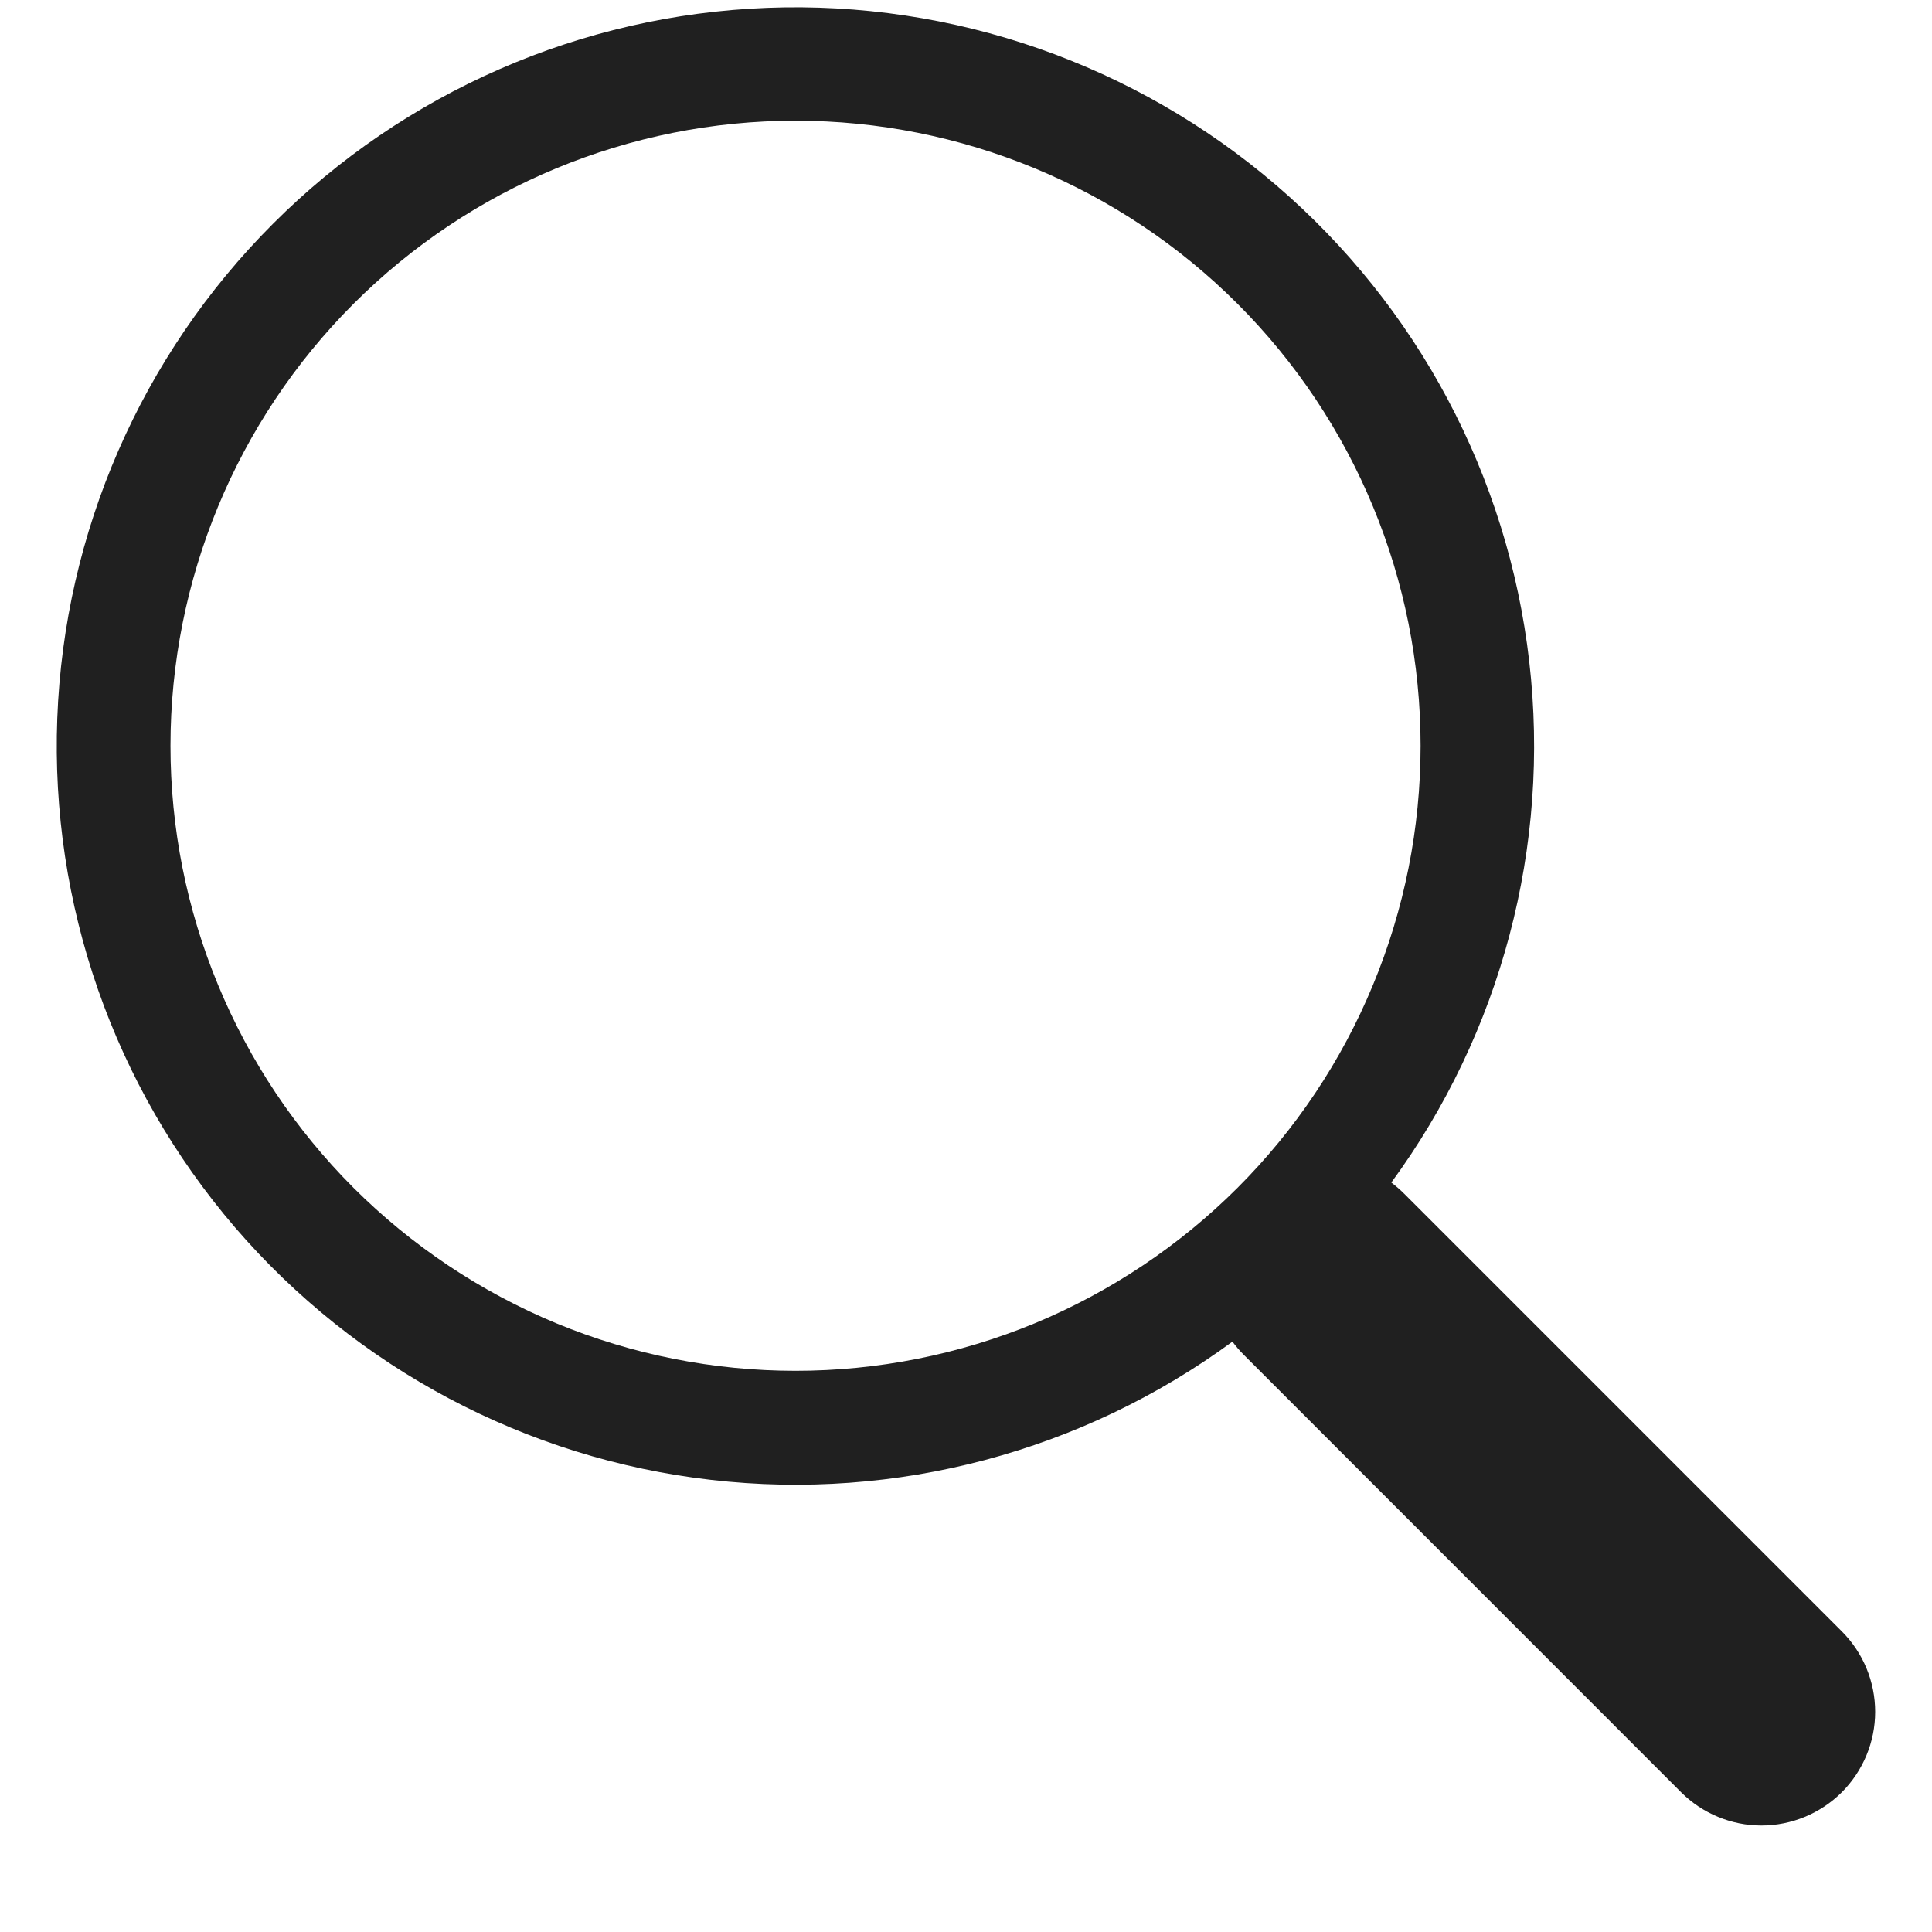
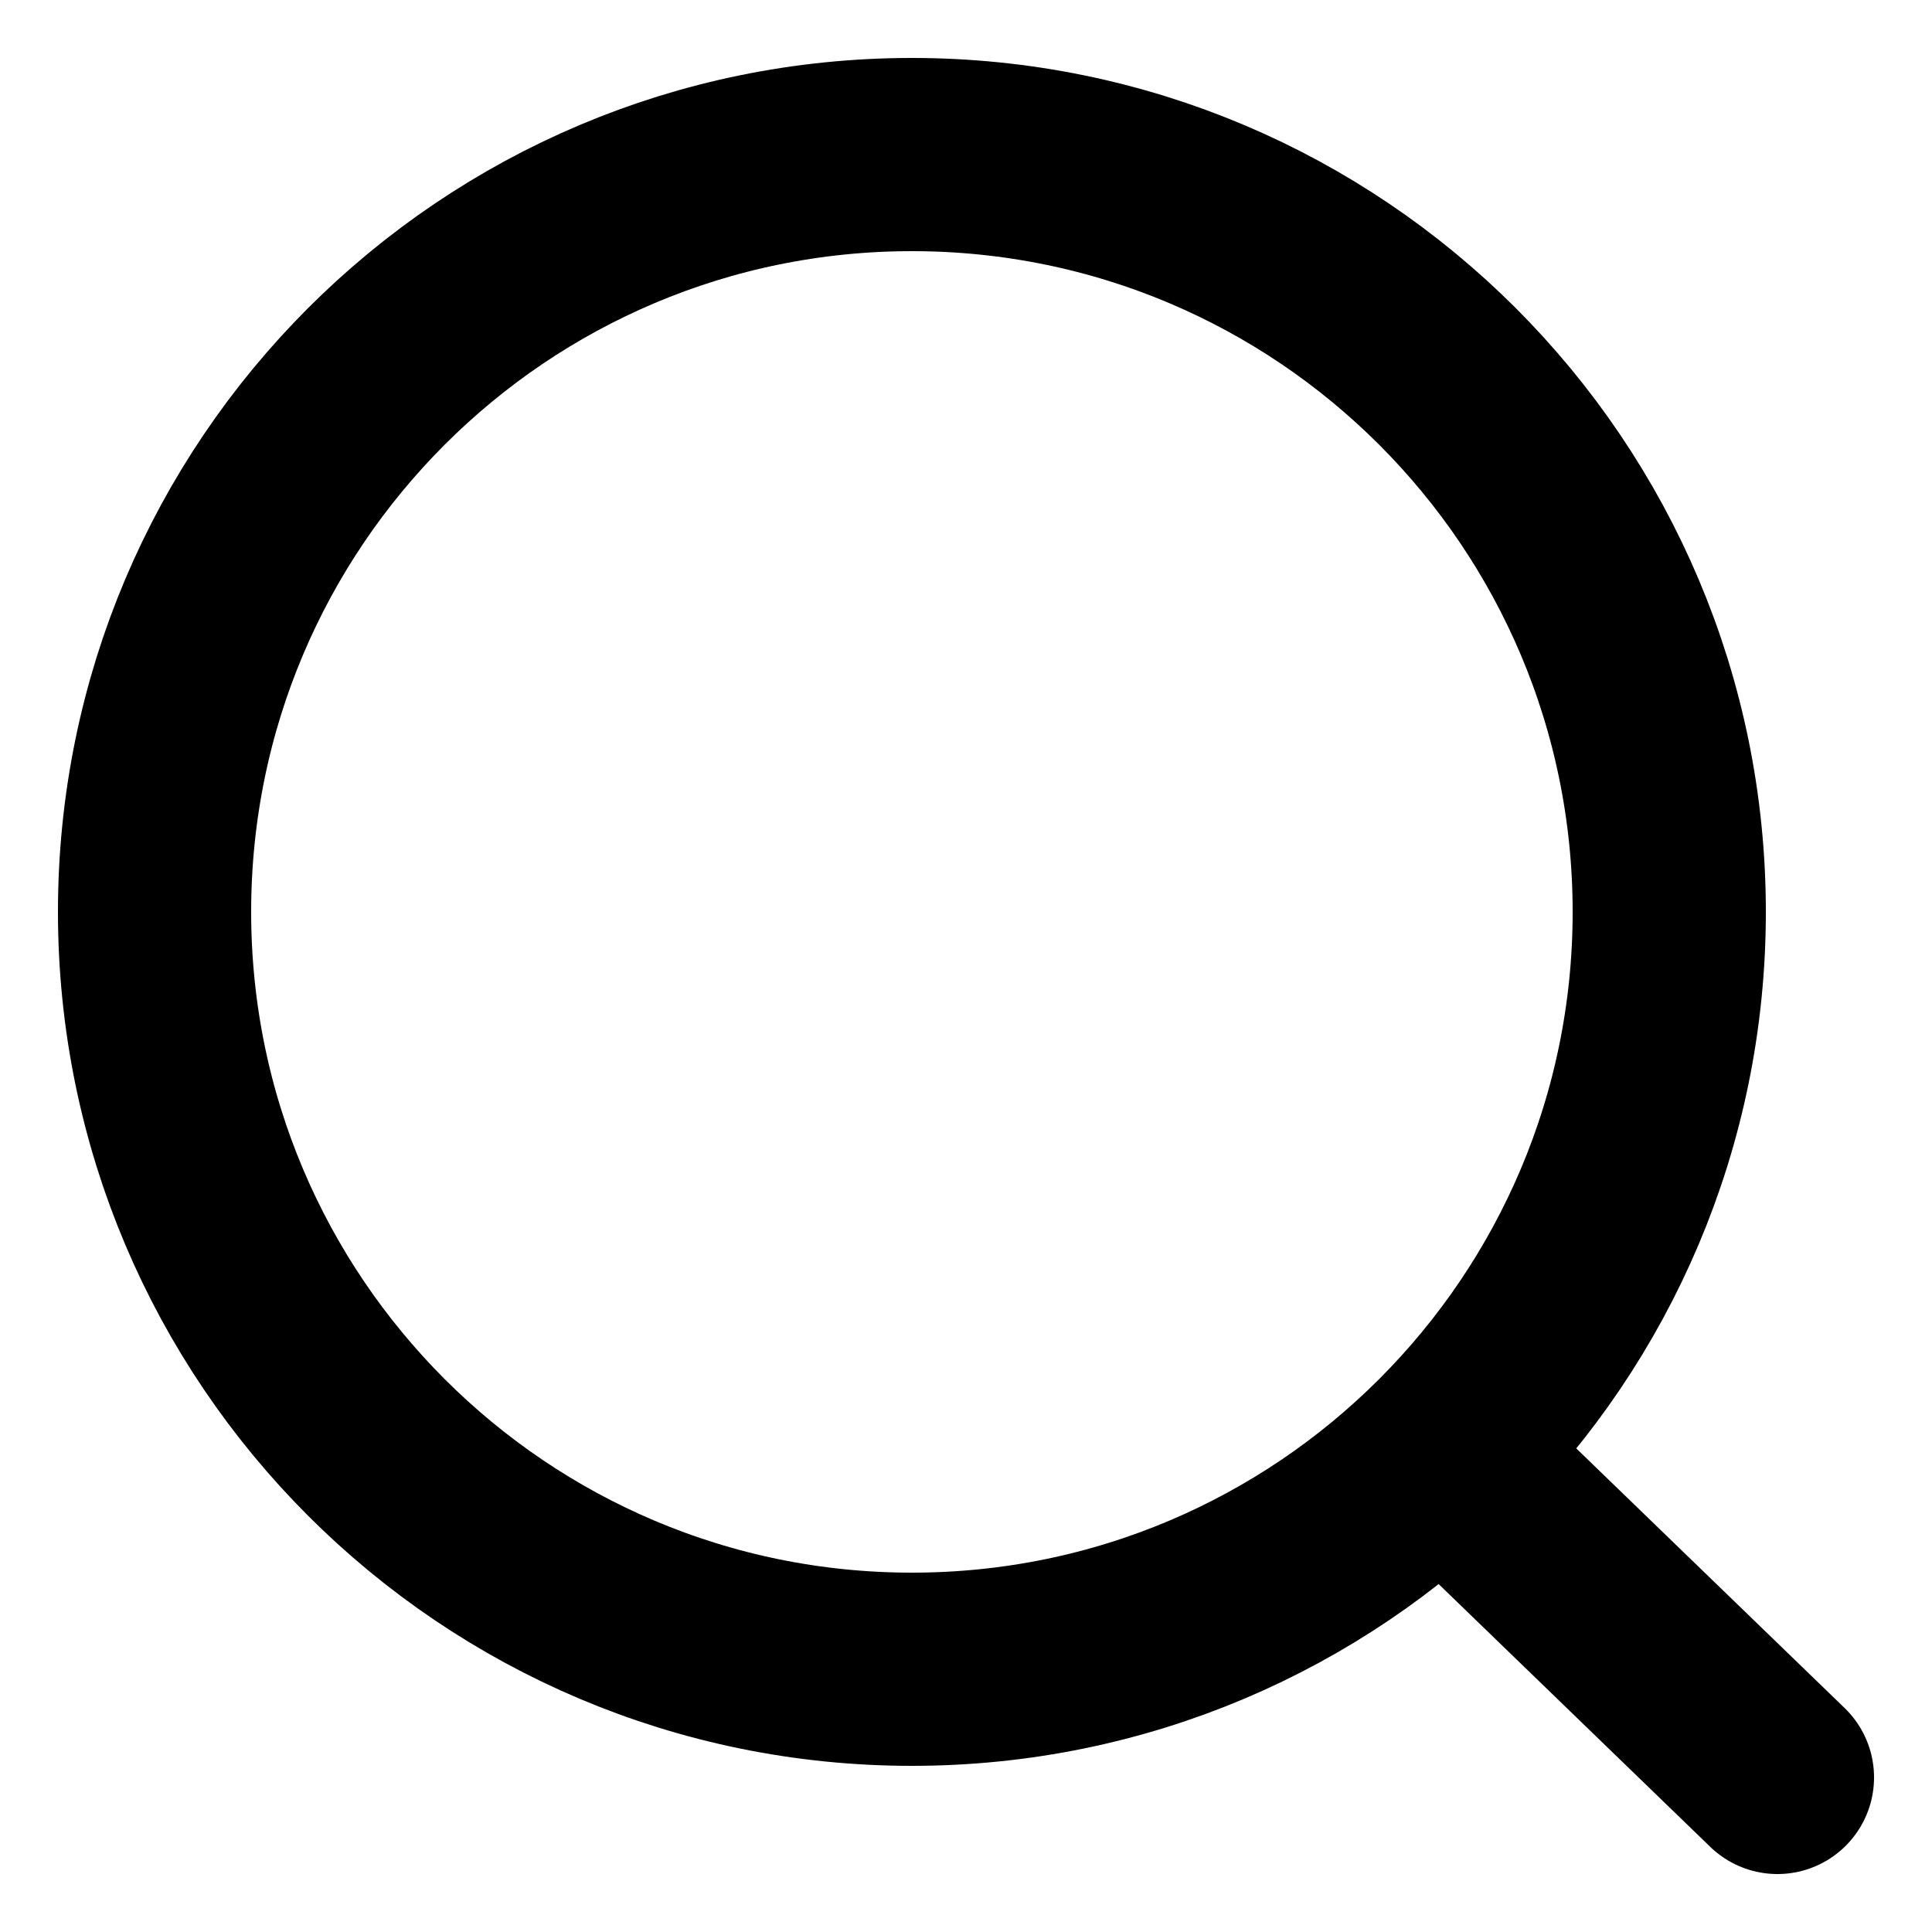
- <svg xmlns="http://www.w3.org/2000/svg" width="16" height="16" viewBox="0 0 16 17" fill="none">
-   <path d="M11.742 10.406C12.71 9.085 13.144 7.447 12.956 5.82C12.769 4.192 11.973 2.696 10.73 1.63C9.486 0.563 7.886 0.006 6.249 0.069C4.612 0.132 3.059 0.811 1.901 1.97C0.743 3.129 0.066 4.682 0.004 6.319C-0.058 7.956 0.5 9.556 1.567 10.799C2.634 12.041 4.132 12.836 5.759 13.022C7.386 13.209 9.024 12.774 10.345 11.805H10.344C10.374 11.845 10.406 11.883 10.442 11.919L14.292 15.77C14.479 15.957 14.734 16.063 14.999 16.063C15.264 16.063 15.519 15.957 15.707 15.77C15.894 15.582 16 15.328 16 15.063C16 14.798 15.895 14.543 15.707 14.355L11.857 10.505C11.821 10.469 11.783 10.436 11.742 10.405V10.406ZM12 6.562C12 7.285 11.858 8 11.581 8.667C11.305 9.335 10.9 9.941 10.389 10.452C9.878 10.962 9.272 11.367 8.605 11.644C7.937 11.92 7.222 12.062 6.5 12.062C5.778 12.062 5.063 11.92 4.395 11.644C3.728 11.367 3.122 10.962 2.611 10.452C2.1 9.941 1.695 9.335 1.419 8.667C1.142 8 1 7.285 1 6.562C1 5.104 1.579 3.705 2.611 2.673C3.642 1.642 5.041 1.062 6.5 1.062C7.959 1.062 9.358 1.642 10.389 2.673C11.421 3.705 12 5.104 12 6.562Z" fill="#202020" />
+ <svg xmlns="http://www.w3.org/2000/svg" width="20" height="20" viewBox="0 0 20 20" fill="none">
+   <path d="M14.927 15.04L18.4 18.4M17.28 9.44C17.28 13.77 13.77 17.28 9.44 17.28C5.11 17.28 1.6 13.77 1.6 9.44C1.6 5.11 5.11 1.6 9.44 1.6C13.77 1.6 17.28 5.11 17.28 9.44Z" stroke="black" stroke-width="2" stroke-linecap="round" />
</svg>
